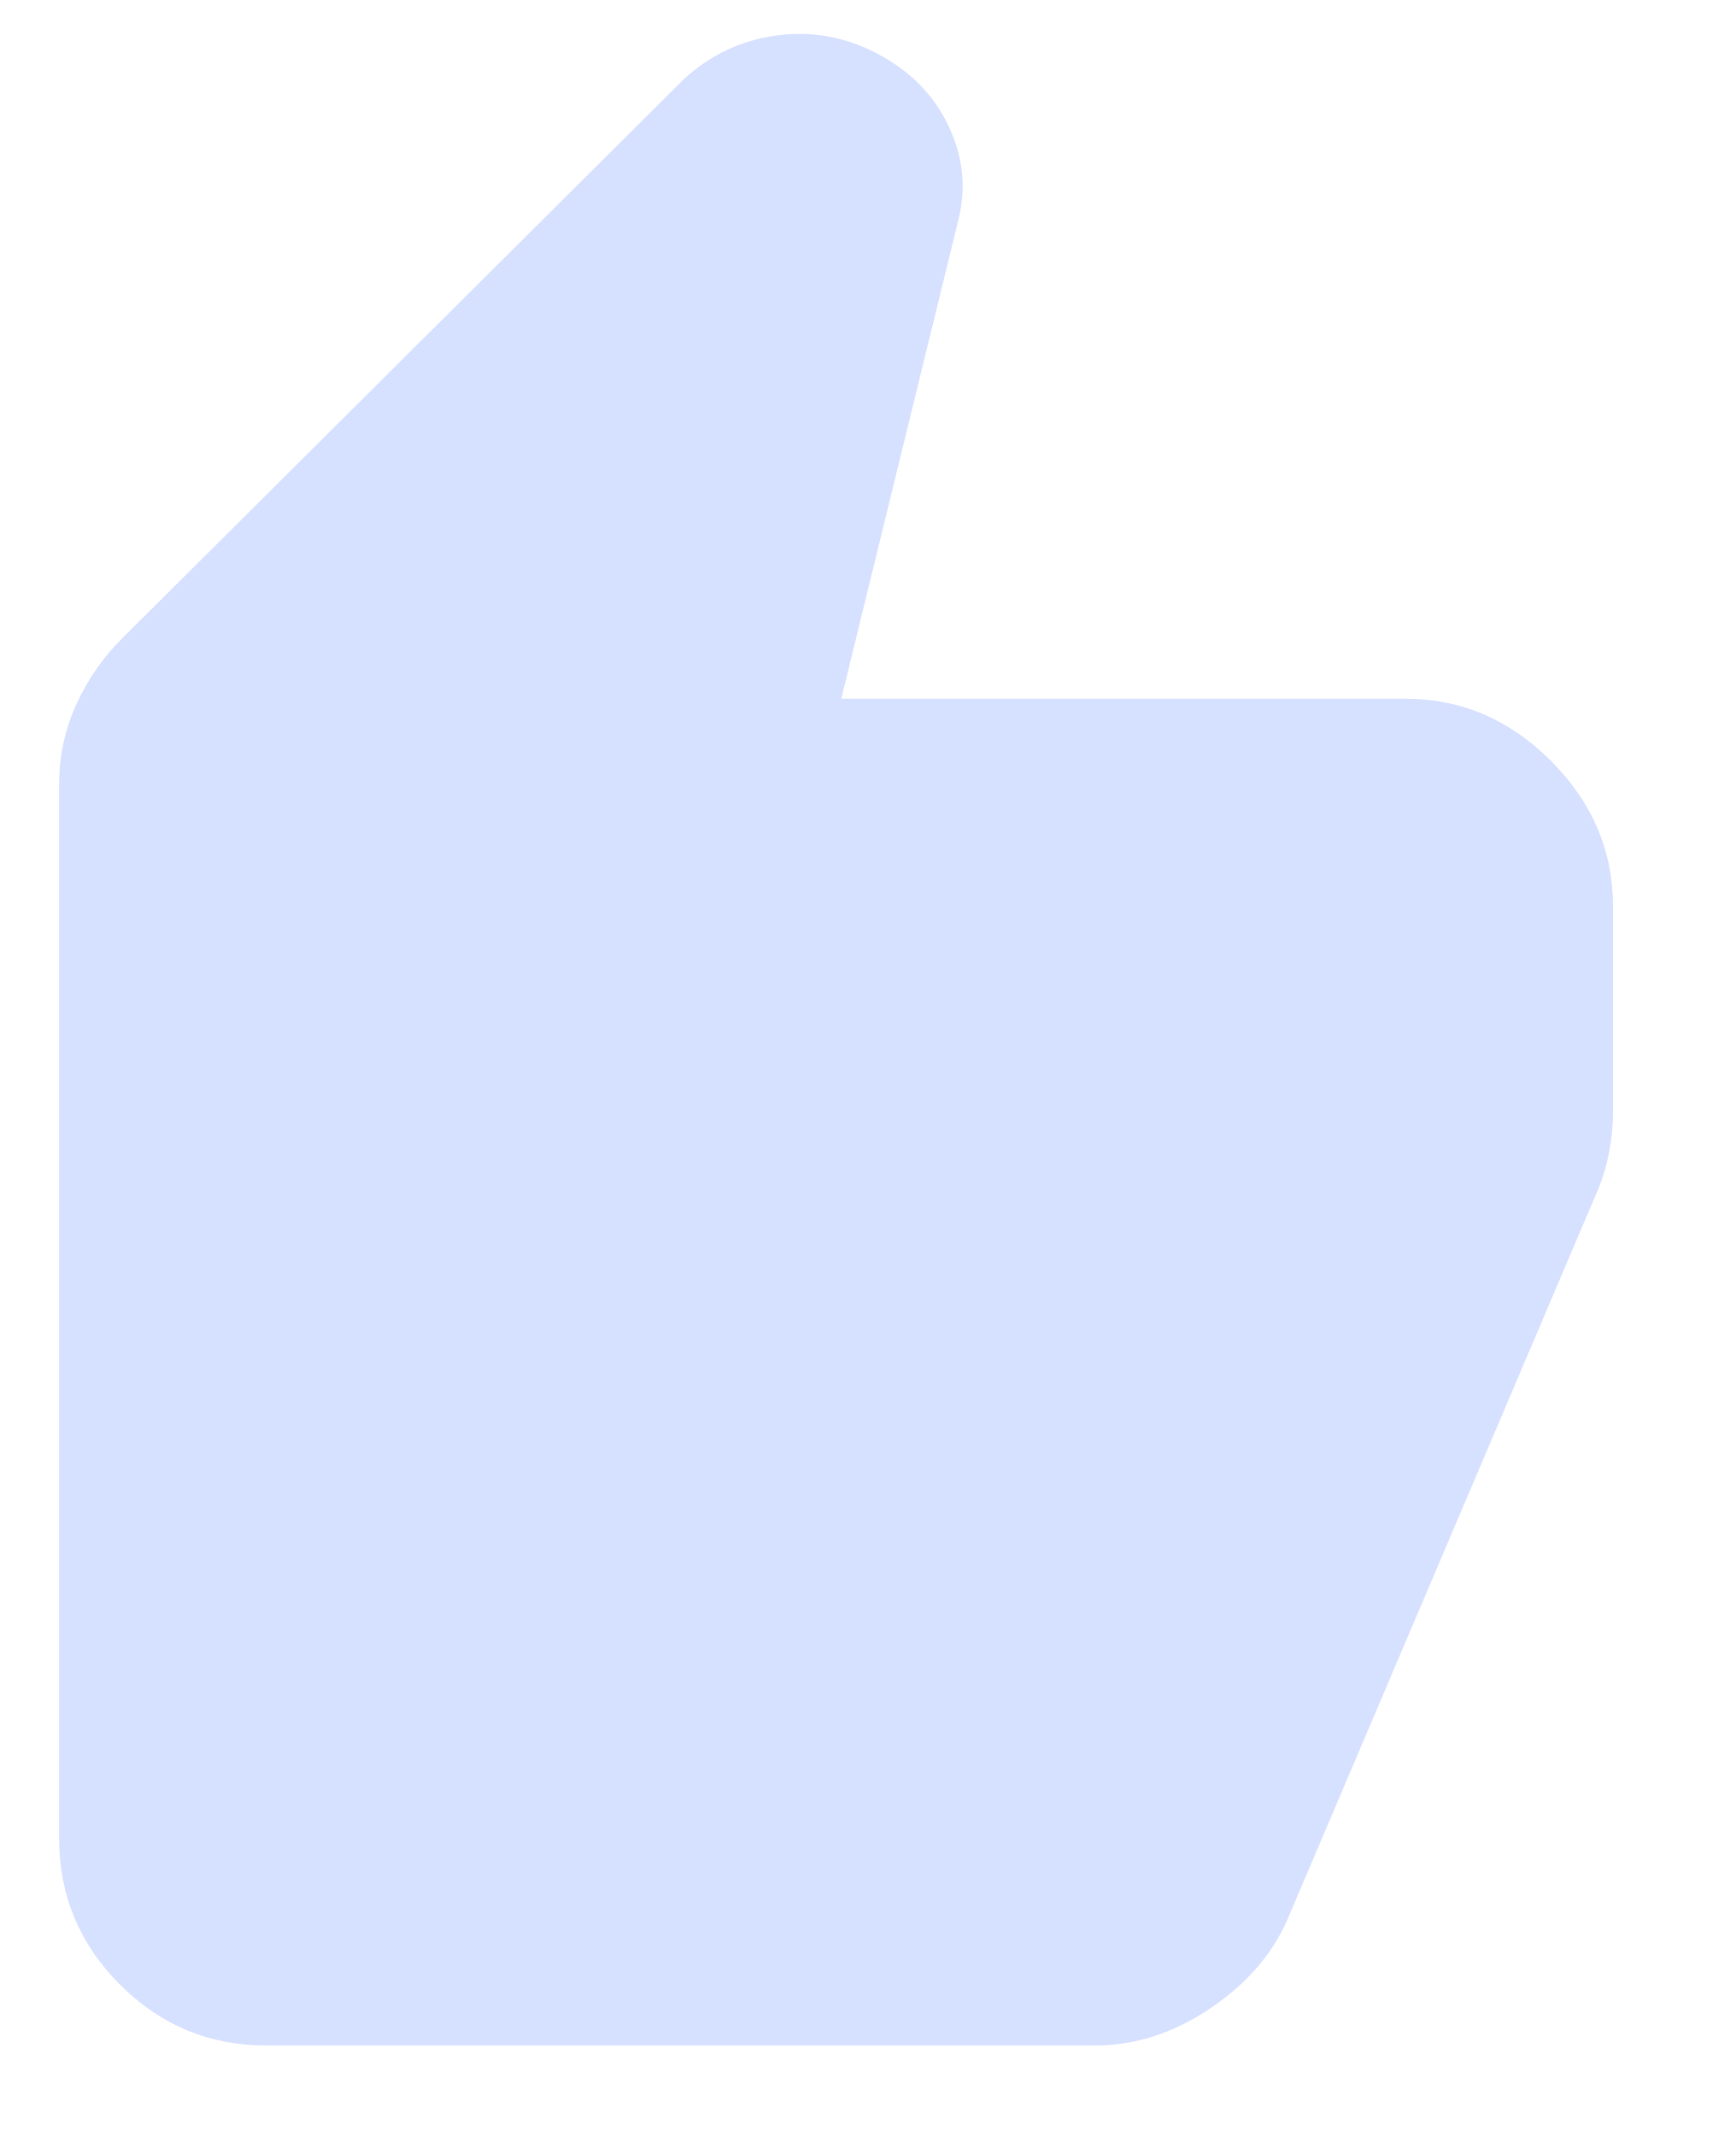
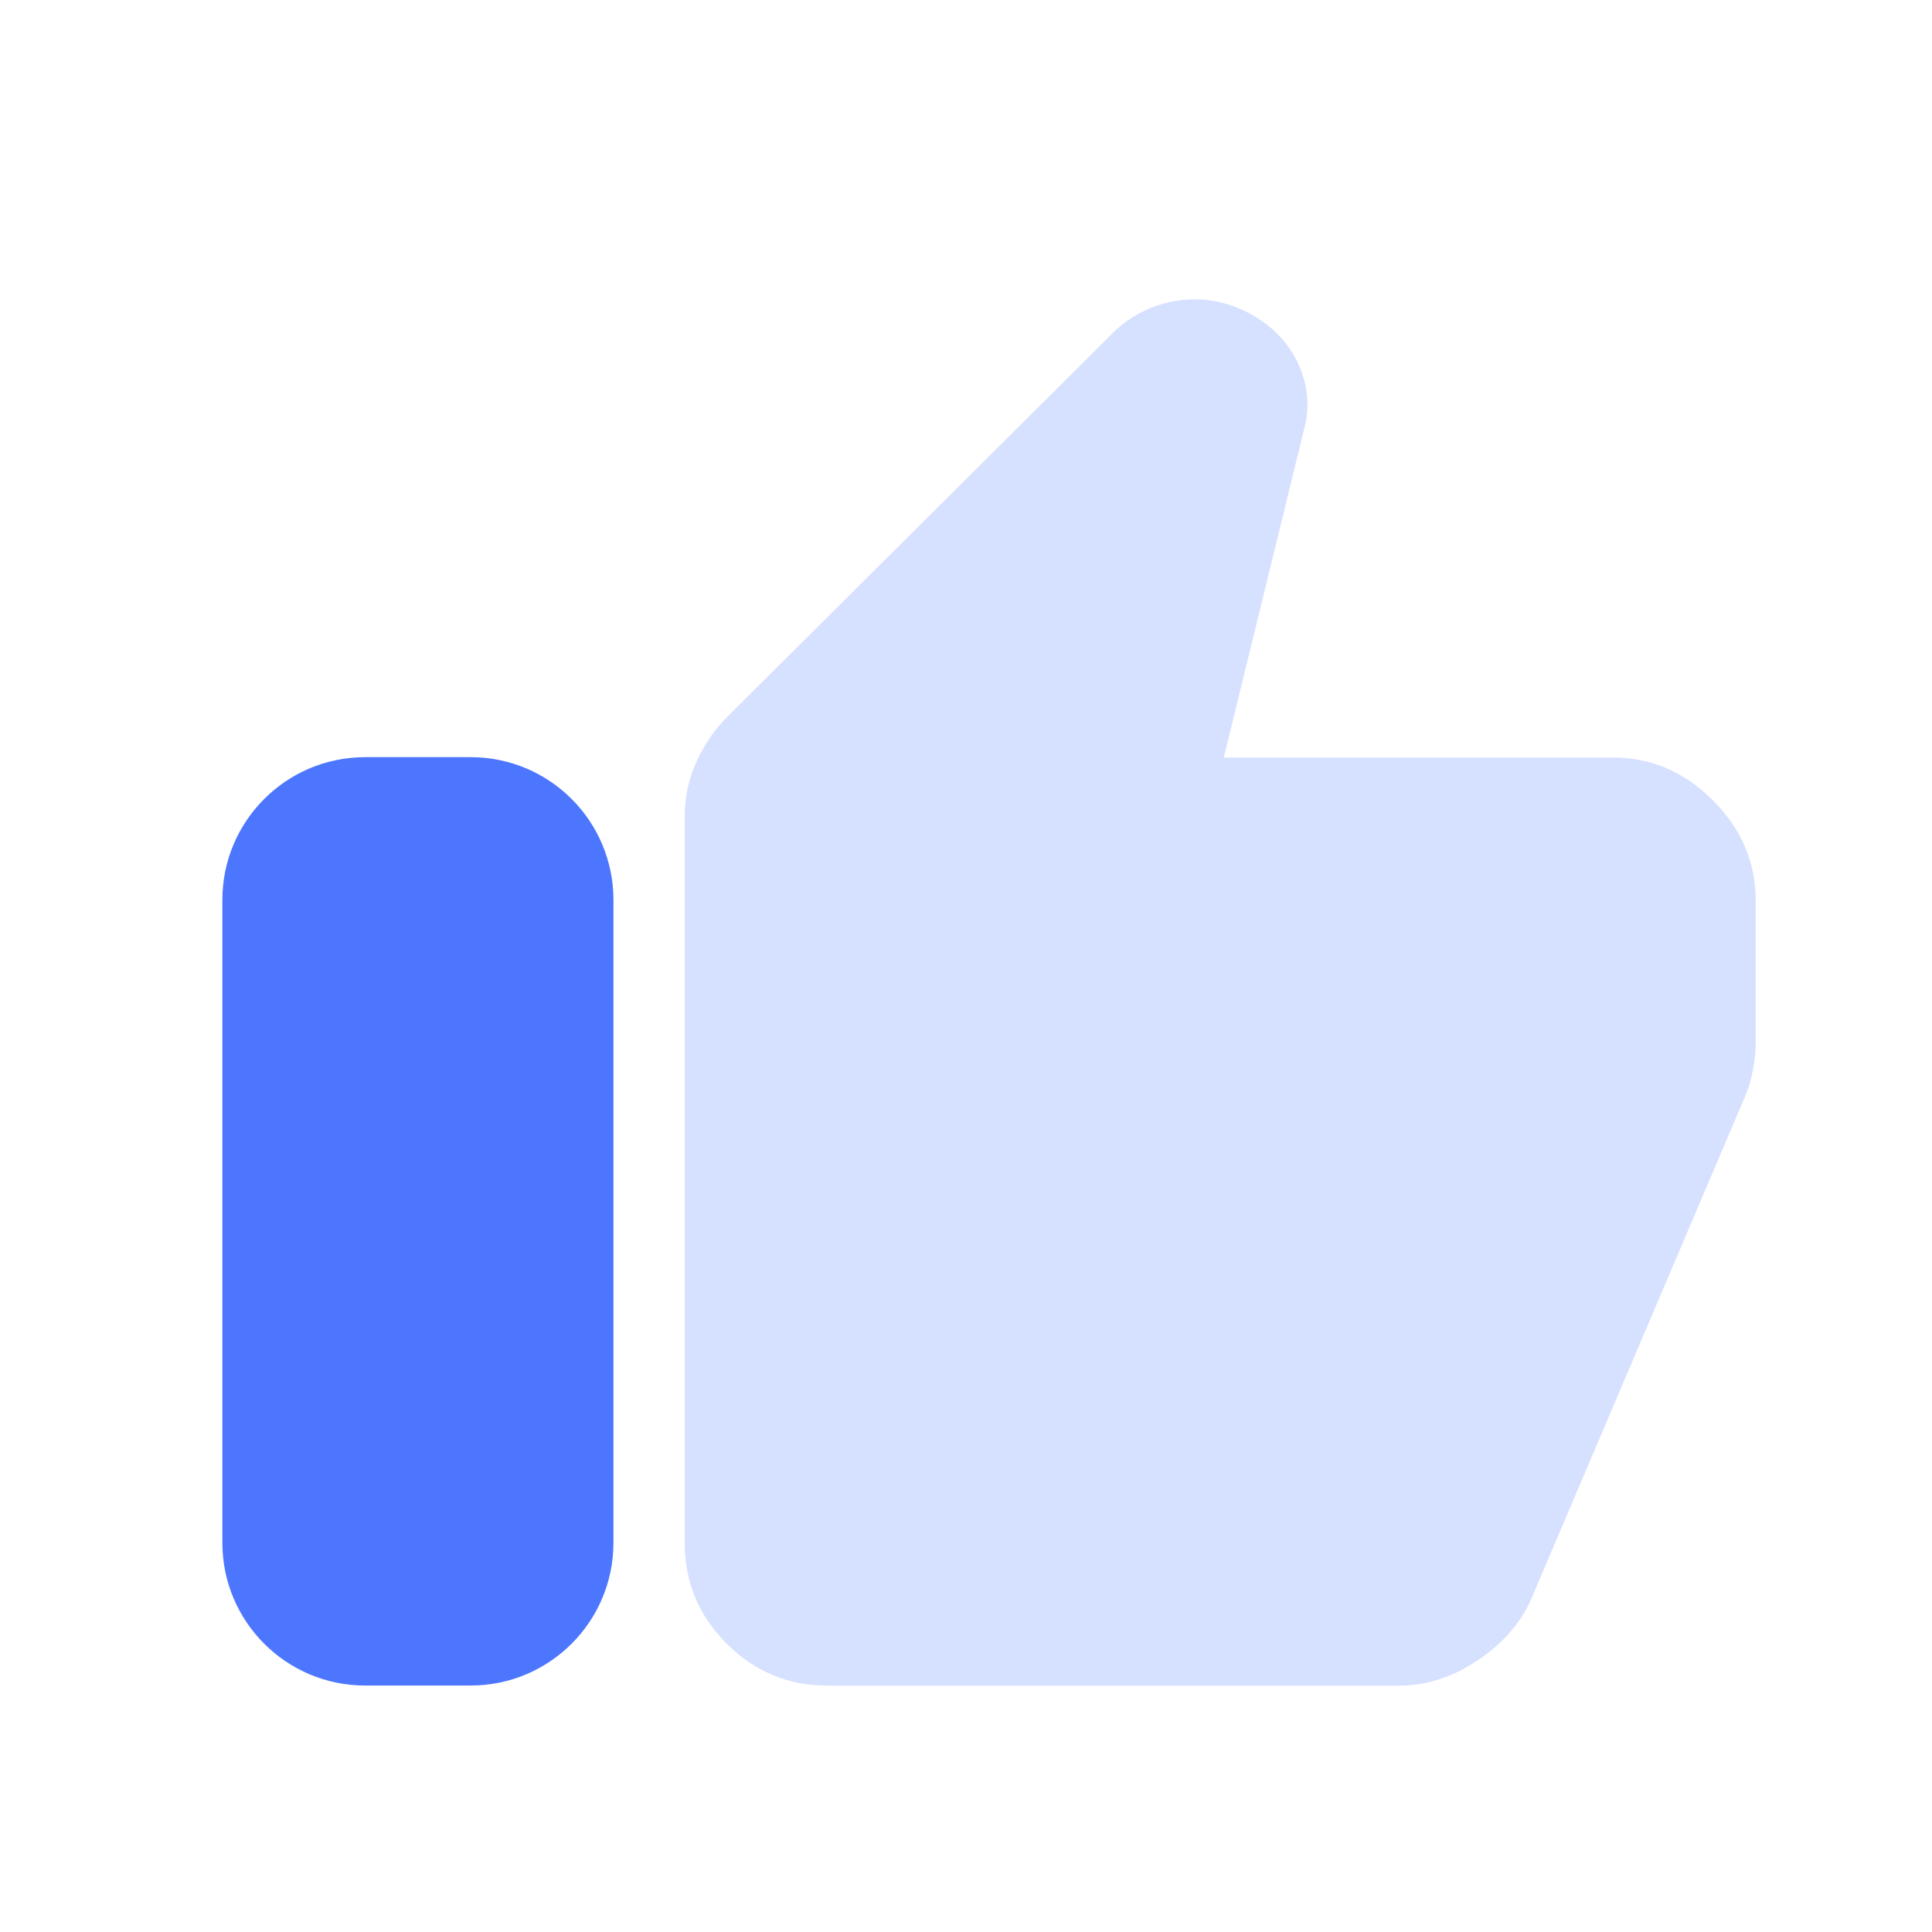
- <svg xmlns="http://www.w3.org/2000/svg" width="13" height="16" viewBox="0 0 13 16" fill="none">
-   <path d="M11.618 5.699C11.307 5.389 10.945 5.234 10.531 5.234H6.302L7.175 1.664C7.24 1.418 7.217 1.179 7.107 0.946C6.997 0.714 6.82 0.532 6.574 0.403C6.328 0.274 6.073 0.229 5.807 0.267C5.542 0.306 5.313 0.416 5.119 0.597L0.909 4.788C0.767 4.93 0.654 5.095 0.569 5.282C0.485 5.47 0.443 5.667 0.443 5.874V13.77C0.443 14.197 0.595 14.562 0.899 14.866C1.203 15.17 1.569 15.322 1.995 15.322H8.203C8.501 15.322 8.785 15.231 9.057 15.05C9.329 14.869 9.523 14.649 9.639 14.391L11.967 8.92C12.006 8.829 12.035 8.732 12.054 8.629C12.074 8.525 12.083 8.428 12.083 8.338V6.786C12.083 6.372 11.928 6.01 11.618 5.699Z" fill="#D6E0FF" />
+ <svg xmlns="http://www.w3.org/2000/svg" width="21" height="21" viewBox="0 0 21 21" fill="none">
+   <rect x="2.417" y="8.23" width="4.251" height="10.091" rx="1.552" fill="#4D76FF" />
+   <path d="M18.618 8.699C18.307 8.389 17.945 8.234 17.531 8.234H13.302L14.175 4.664C14.24 4.418 14.217 4.179 14.107 3.946C13.997 3.714 13.819 3.532 13.574 3.403C13.328 3.274 13.073 3.229 12.807 3.267C12.542 3.306 12.313 3.416 12.119 3.597L7.909 7.788C7.767 7.93 7.654 8.095 7.569 8.282C7.485 8.47 7.443 8.667 7.443 8.874V16.77C7.443 17.197 7.595 17.562 7.899 17.866C8.203 18.17 8.569 18.322 8.995 18.322H15.203C15.501 18.322 15.785 18.231 16.057 18.05C16.329 17.869 16.523 17.649 16.639 17.391L18.967 11.92C19.006 11.829 19.035 11.732 19.054 11.629C19.074 11.525 19.083 11.428 19.083 11.338V9.786C19.083 9.372 18.928 9.01 18.618 8.699Z" fill="#D6E0FF" />
</svg>
